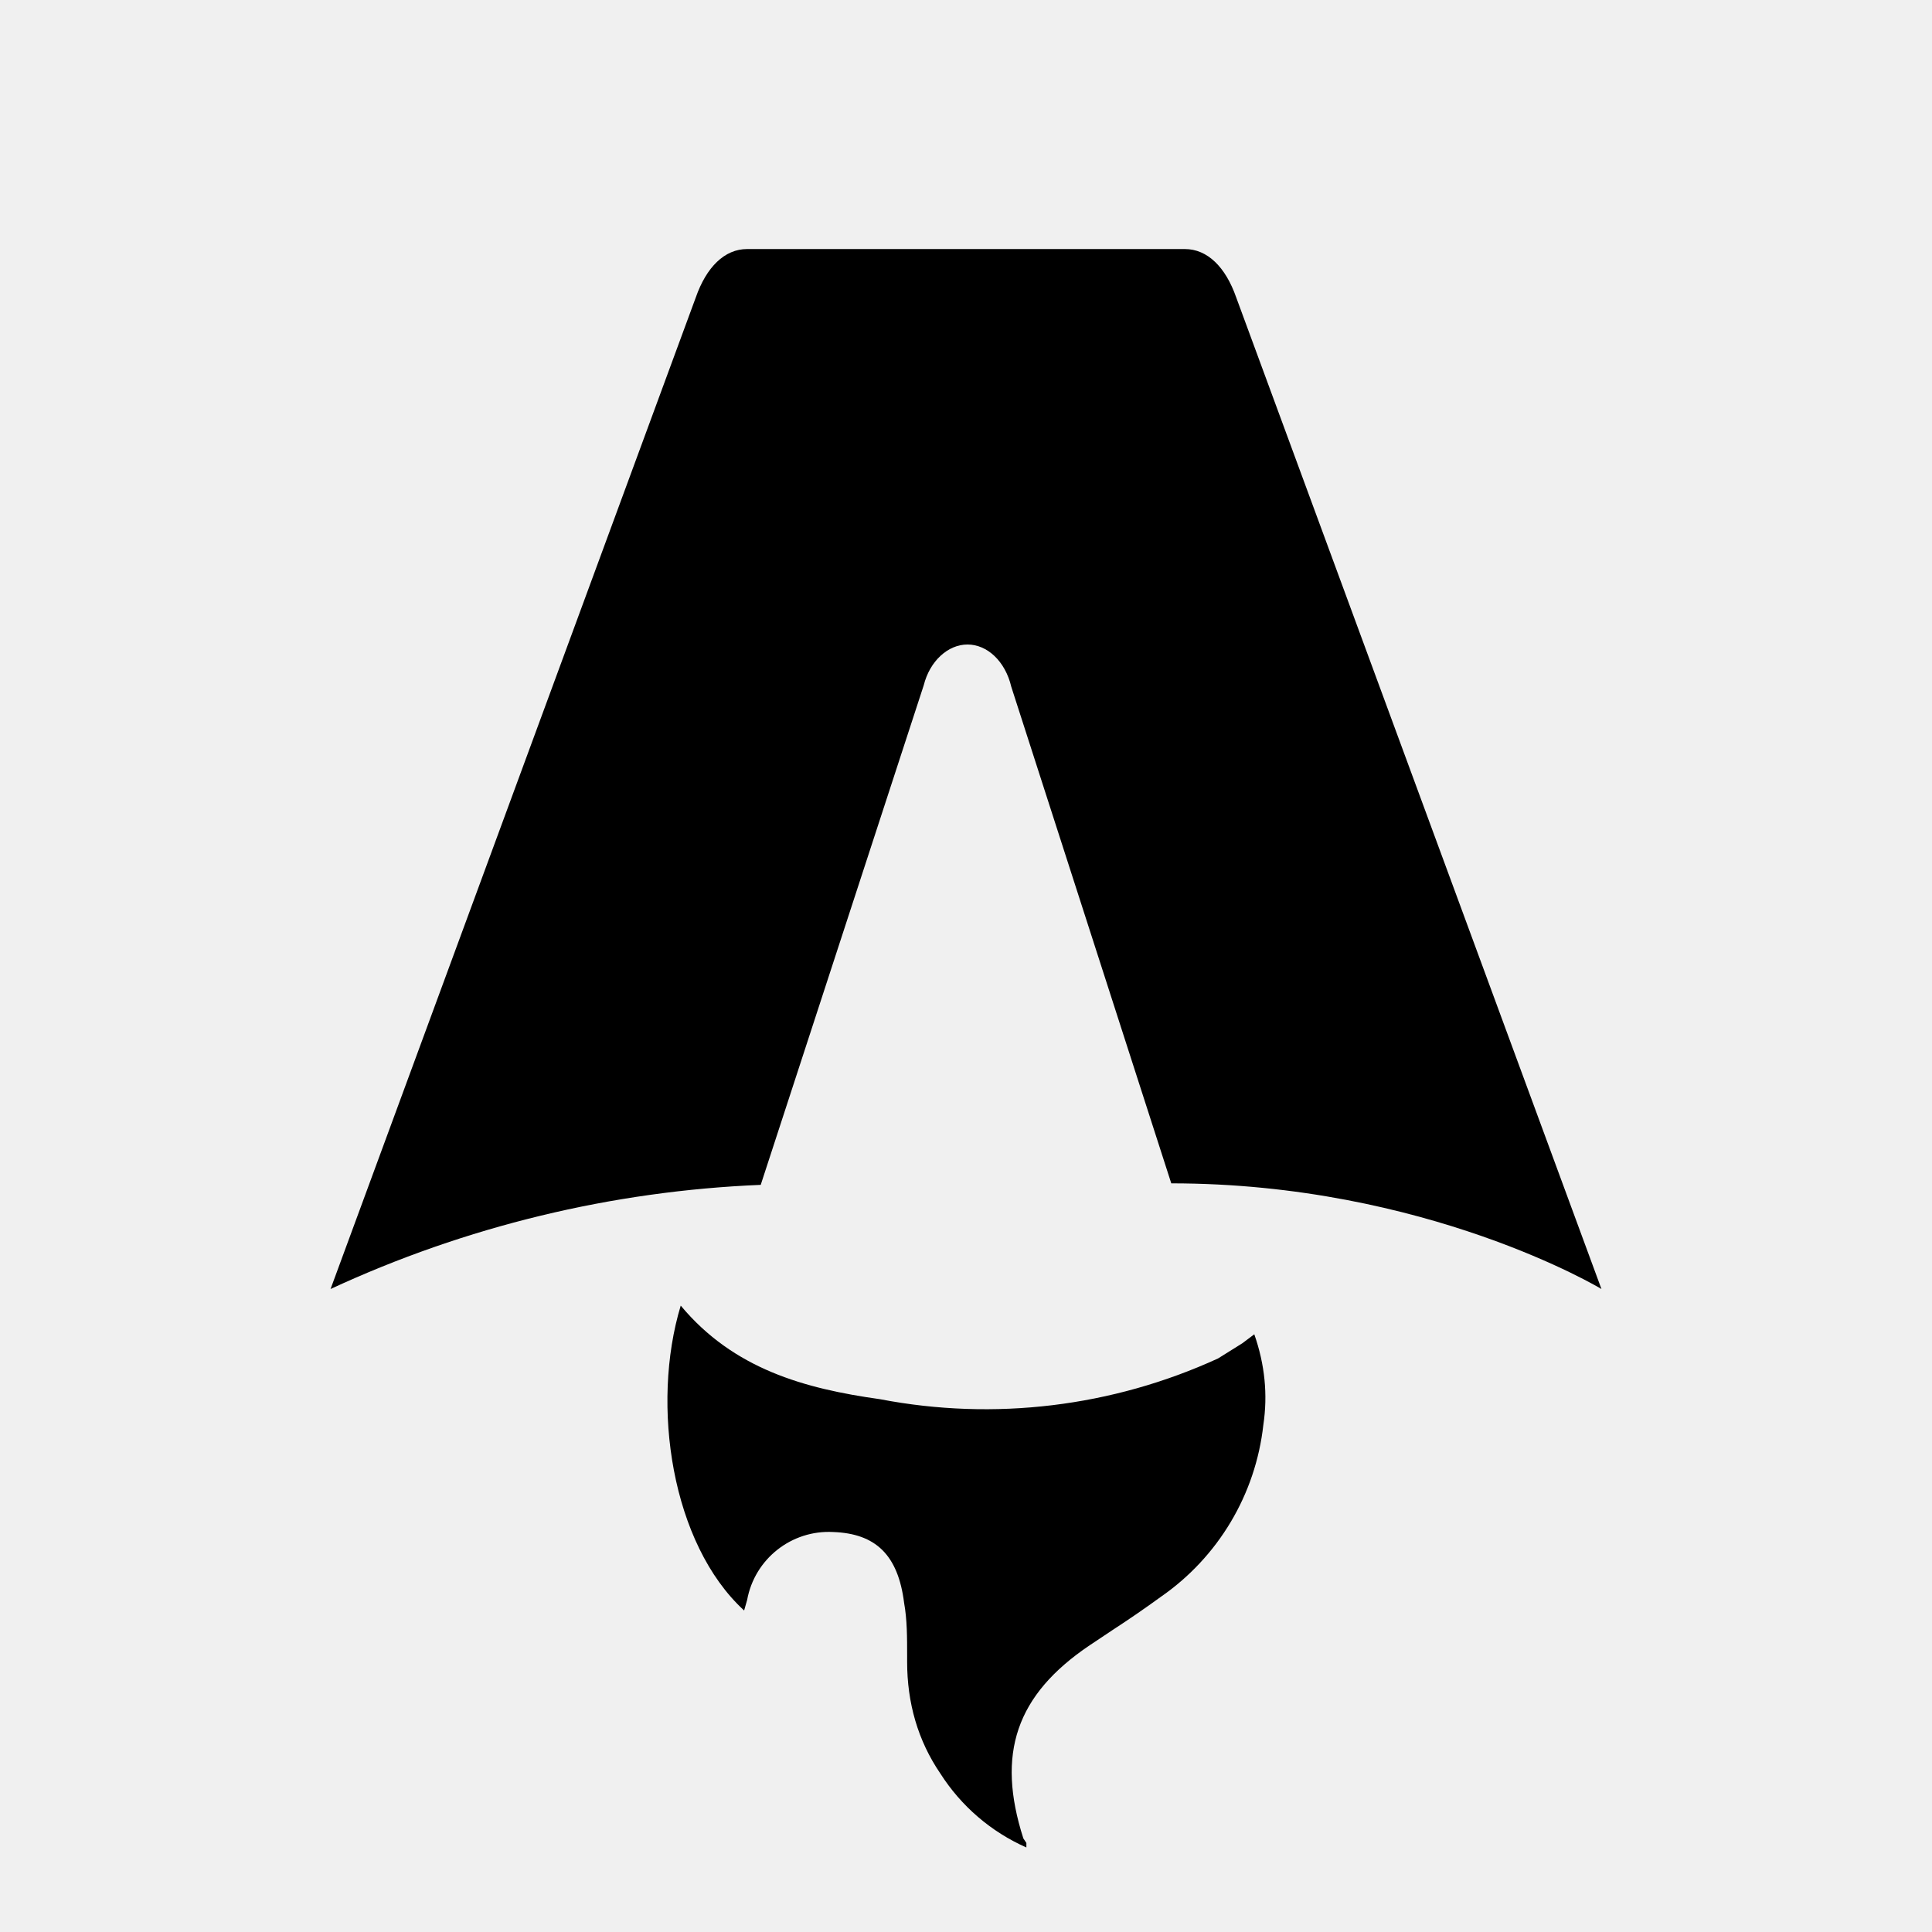
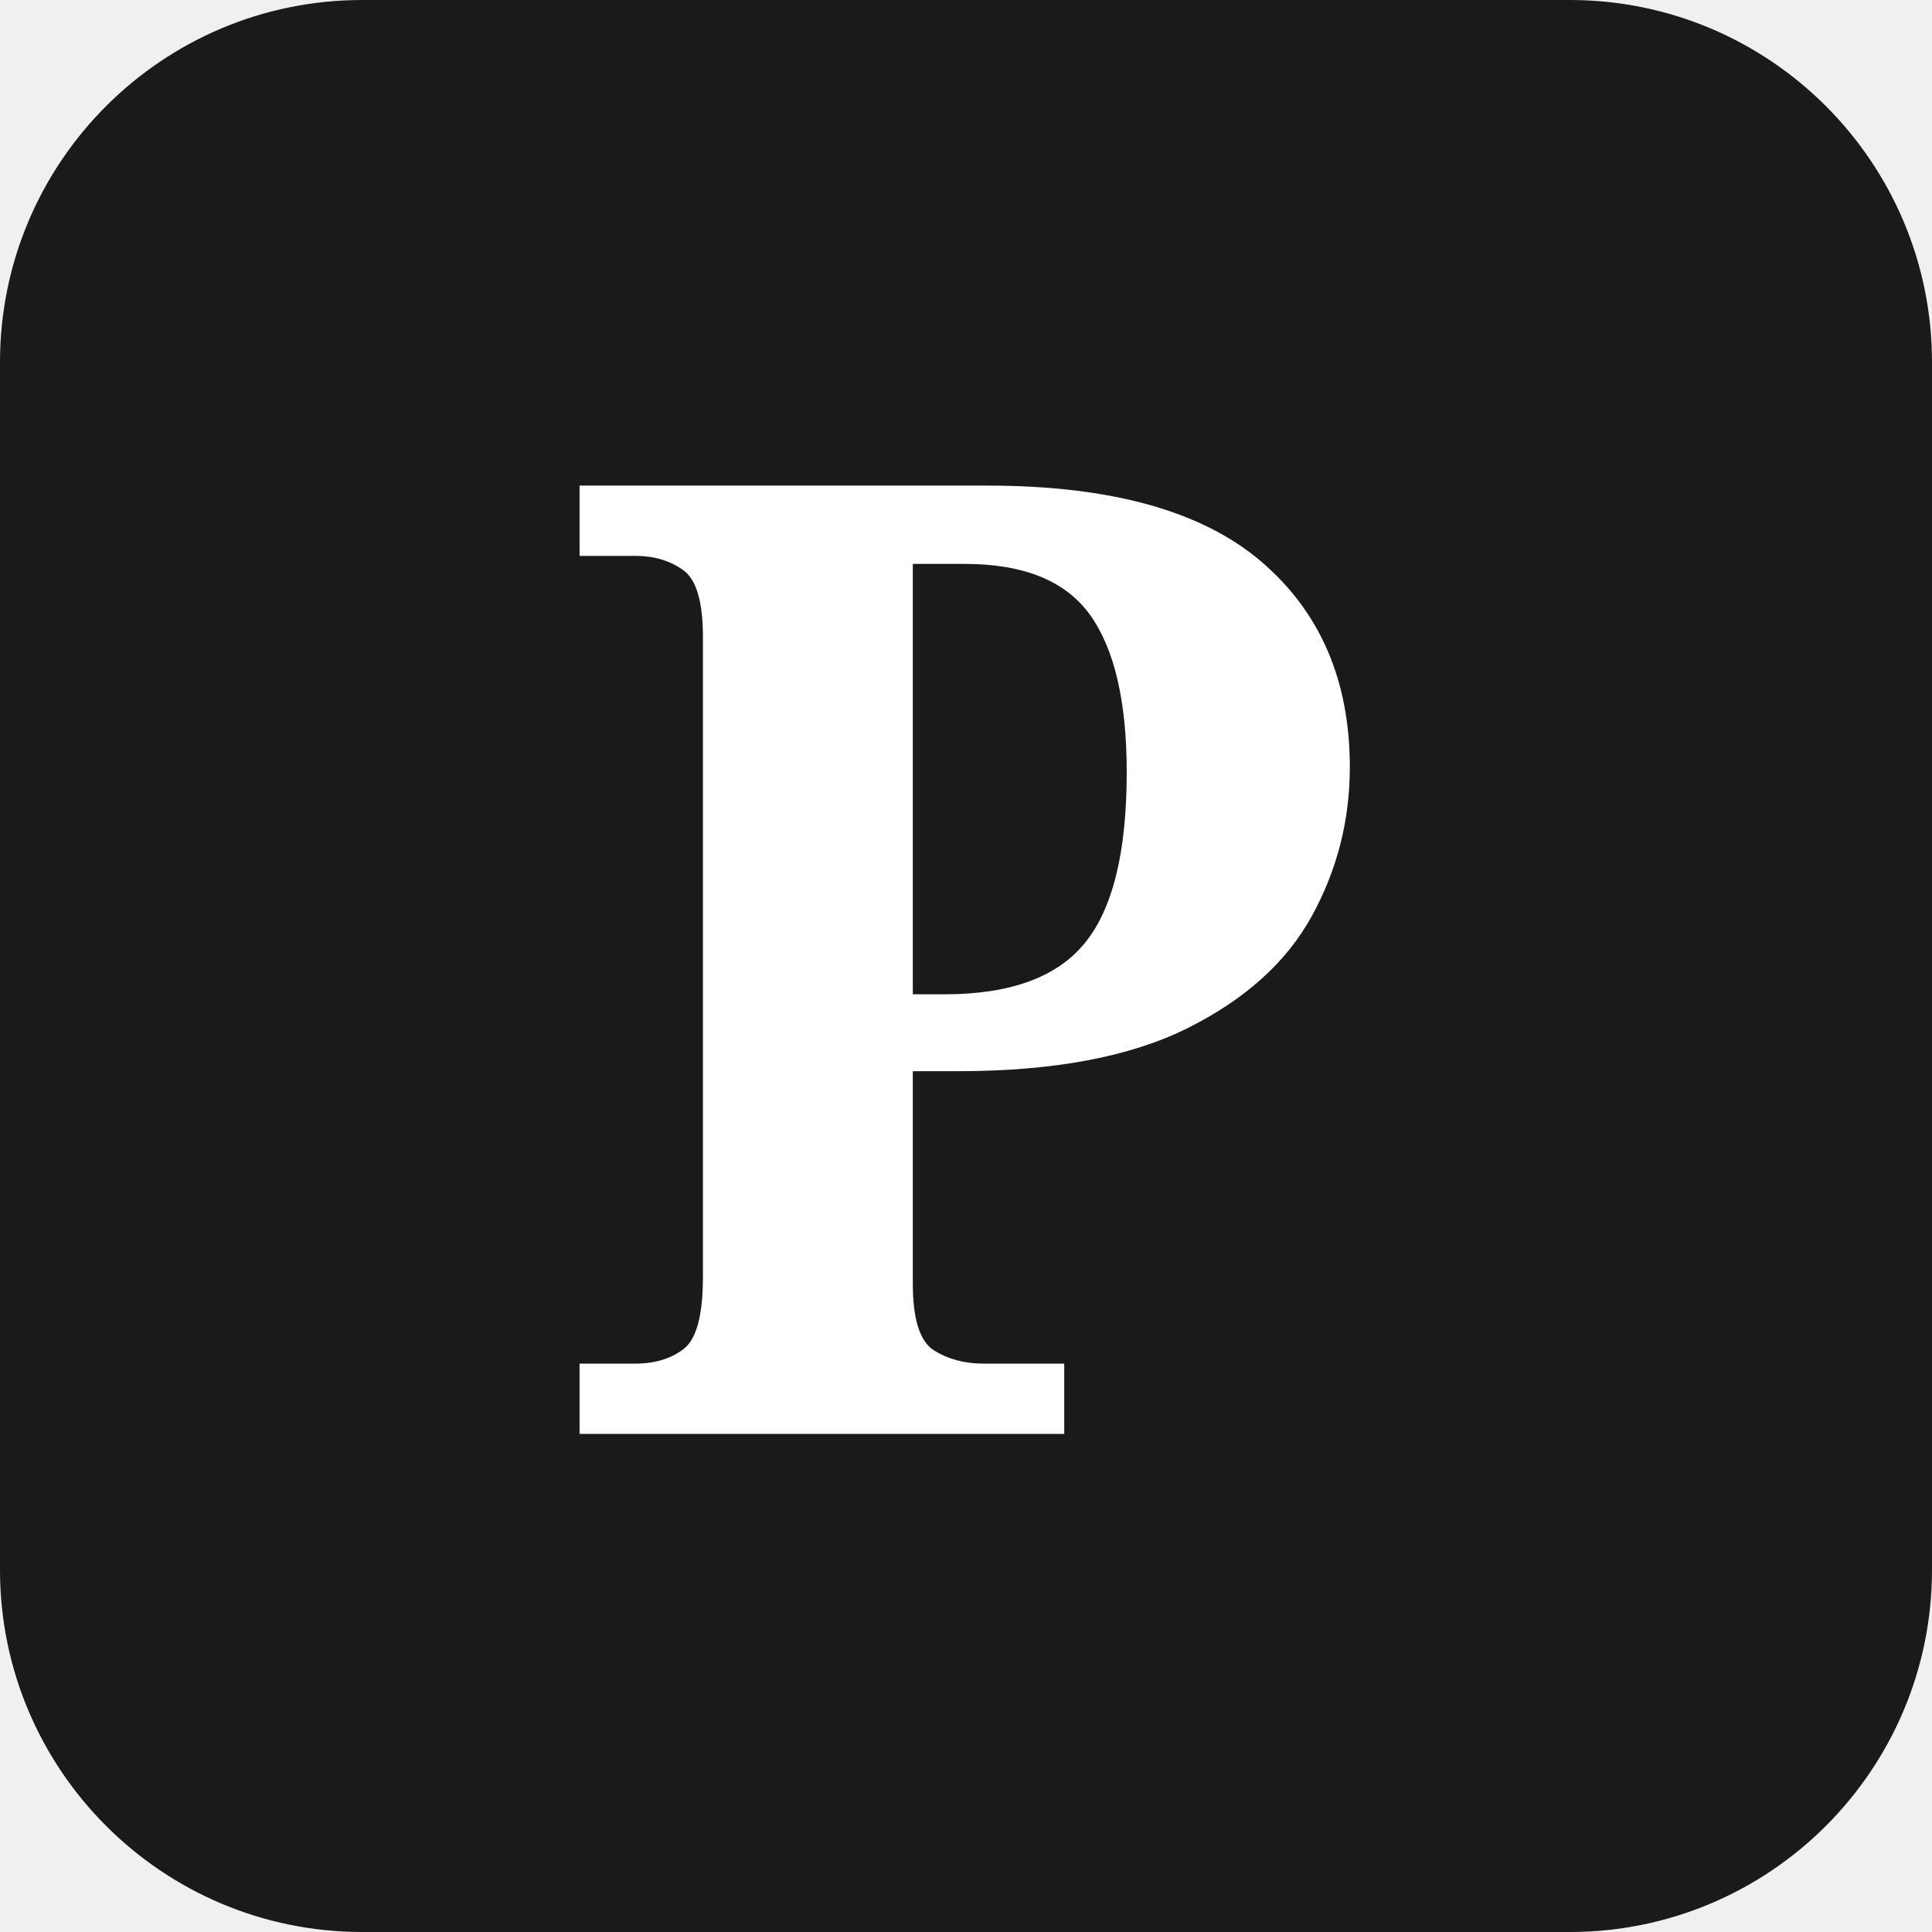
- <svg xmlns="http://www.w3.org/2000/svg" fill="none" viewBox="0 0 128 128">
-   <path d="M50.4 78.5a75.1 75.1 0 0 0-28.5 6.9l24.2-65.7c.7-2 1.9-3.2 3.4-3.2h29c1.5 0 2.7 1.2 3.4 3.2l24.2 65.7s-11.6-7-28.5-7L67 45.5c-.4-1.7-1.6-2.8-2.9-2.8-1.3 0-2.5 1.1-2.9 2.7L50.4 78.5Zm-1.1 28.2Zm-4.2-20.2c-2 6.6-.6 15.8 4.2 20.2a17.5 17.5 0 0 1 .2-.7 5.5 5.5 0 0 1 5.7-4.5c2.8.1 4.3 1.5 4.7 4.7.2 1.1.2 2.3.2 3.5v.4c0 2.7.7 5.2 2.2 7.4a13 13 0 0 0 5.7 4.9v-.3l-.2-.3c-1.8-5.6-.5-9.5 4.4-12.8l1.5-1a73 73 0 0 0 3.2-2.2 16 16 0 0 0 6.8-11.4c.3-2 .1-4-.6-6l-.8.6-1.6 1a37 37 0 0 1-22.4 2.7c-5-.7-9.7-2-13.2-6.2Z" />
+ <svg xmlns="http://www.w3.org/2000/svg" viewBox="0 0 128 128">
+   <rect width="128" height="128" rx="24" fill="#1a1a1a" />
+   <text x="64" y="95" font-family="Georgia, serif" font-size="88" font-weight="700" text-anchor="middle" fill="#ffffff">P</text>
  <style>
-         path { fill: #000; }
-         @media (prefers-color-scheme: dark) {
-             path { fill: #FFF; }
+         @media (prefers-color-scheme: light) {
+             rect { fill: #f0f0f0; }
+             text { fill: #1a1a1a; }
        }
    </style>
</svg>
